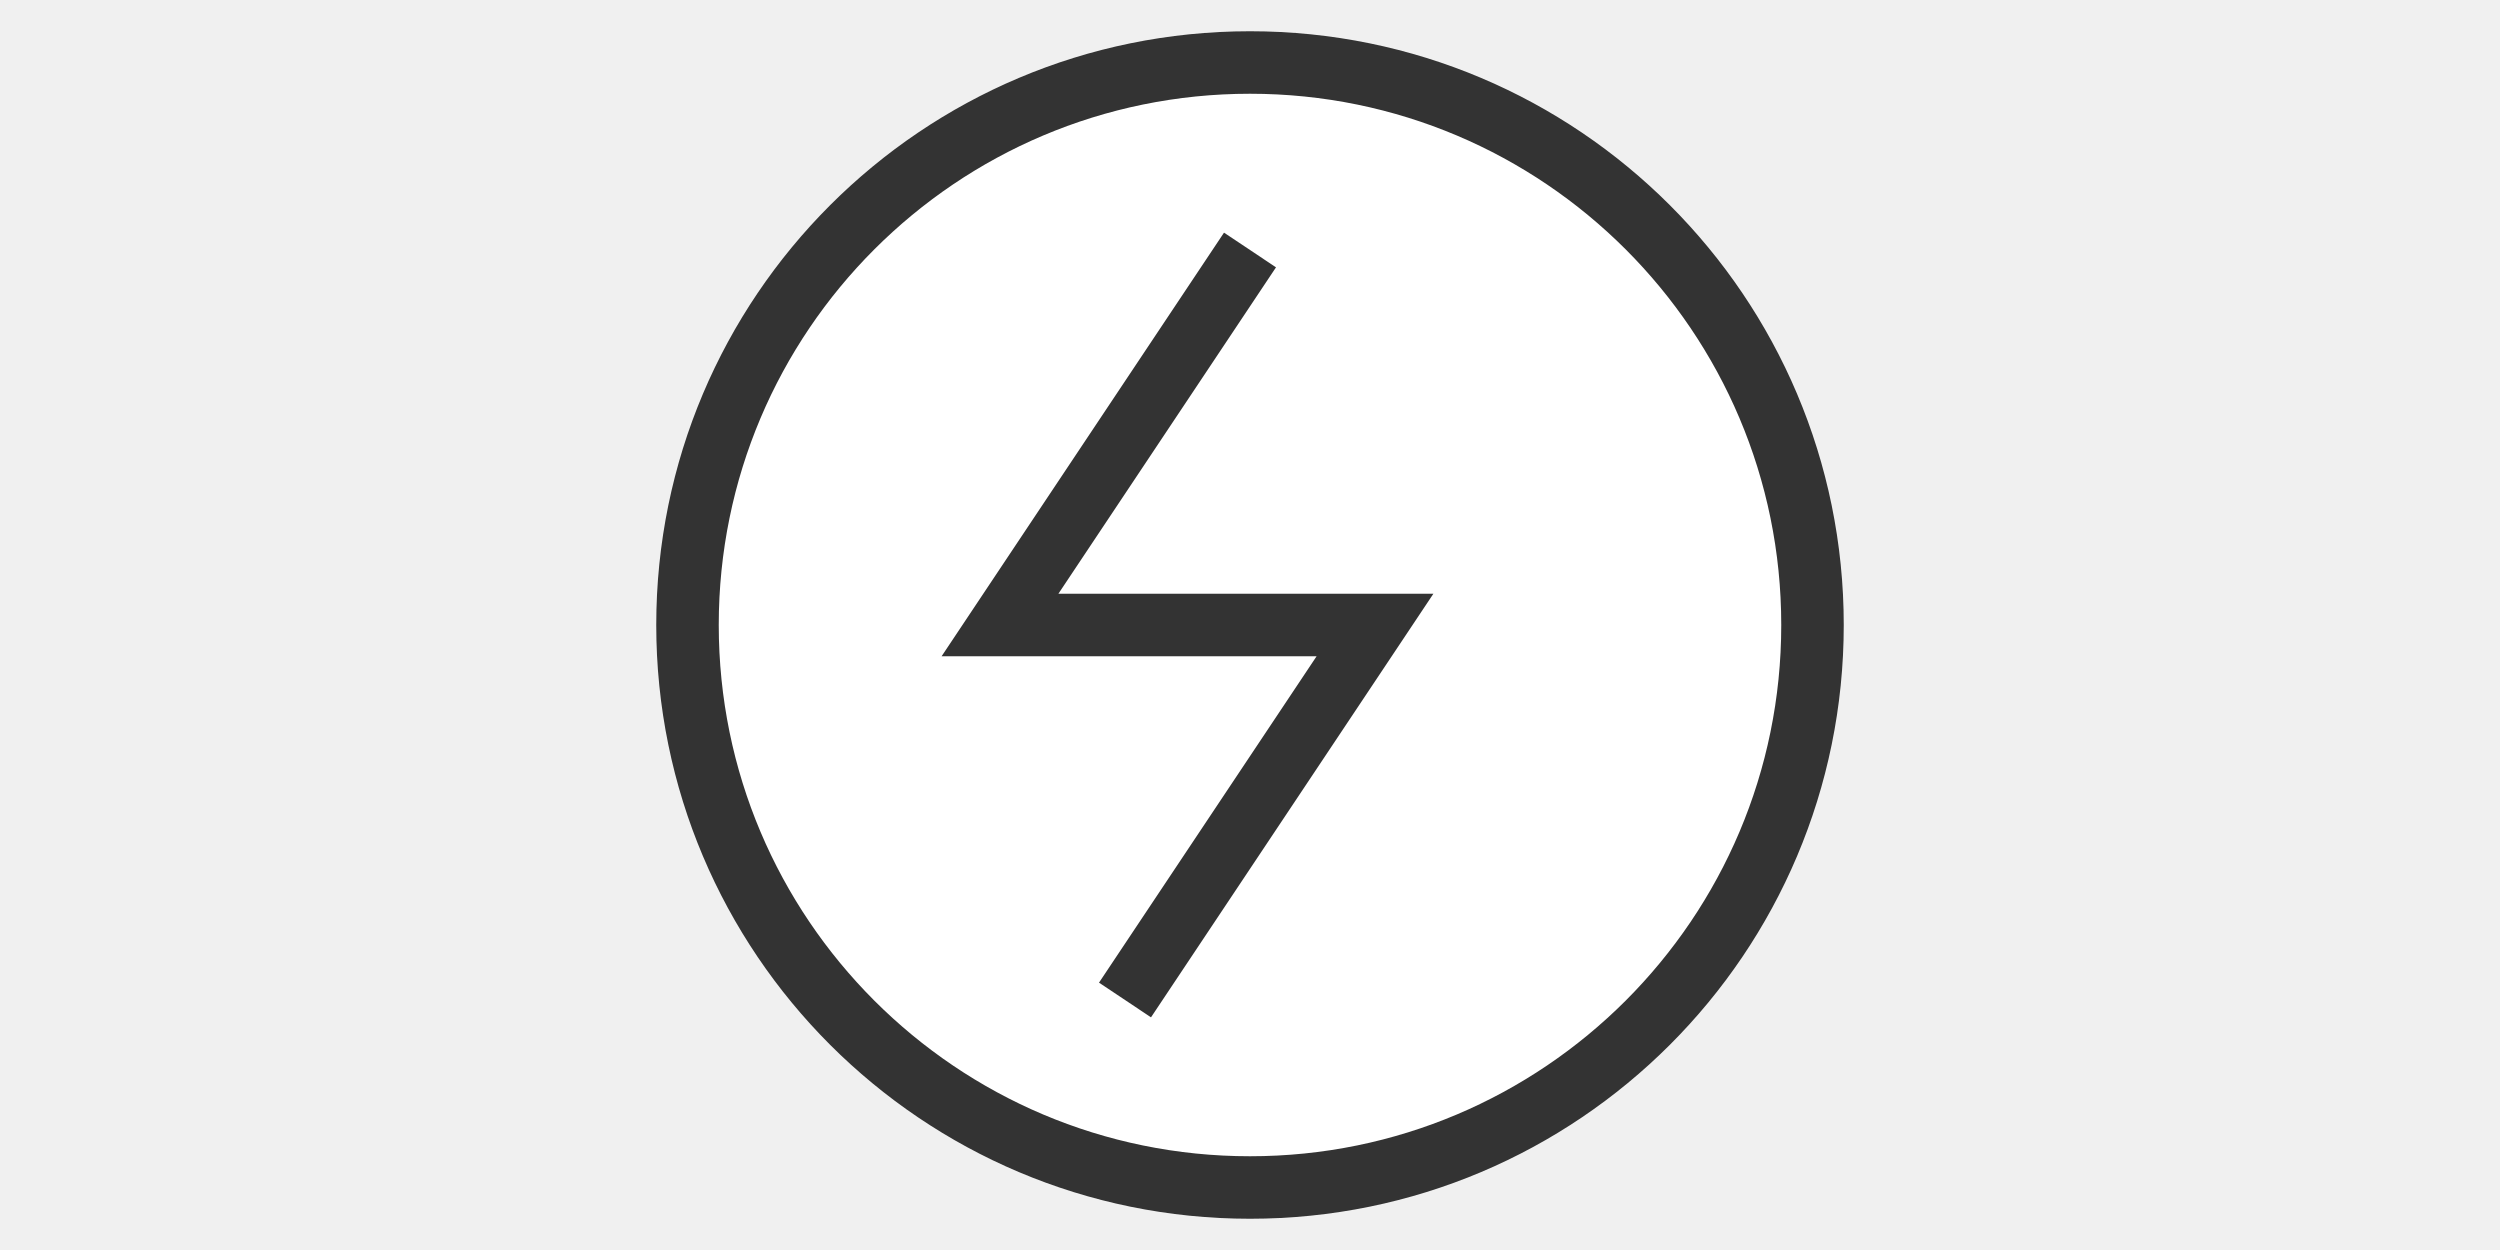
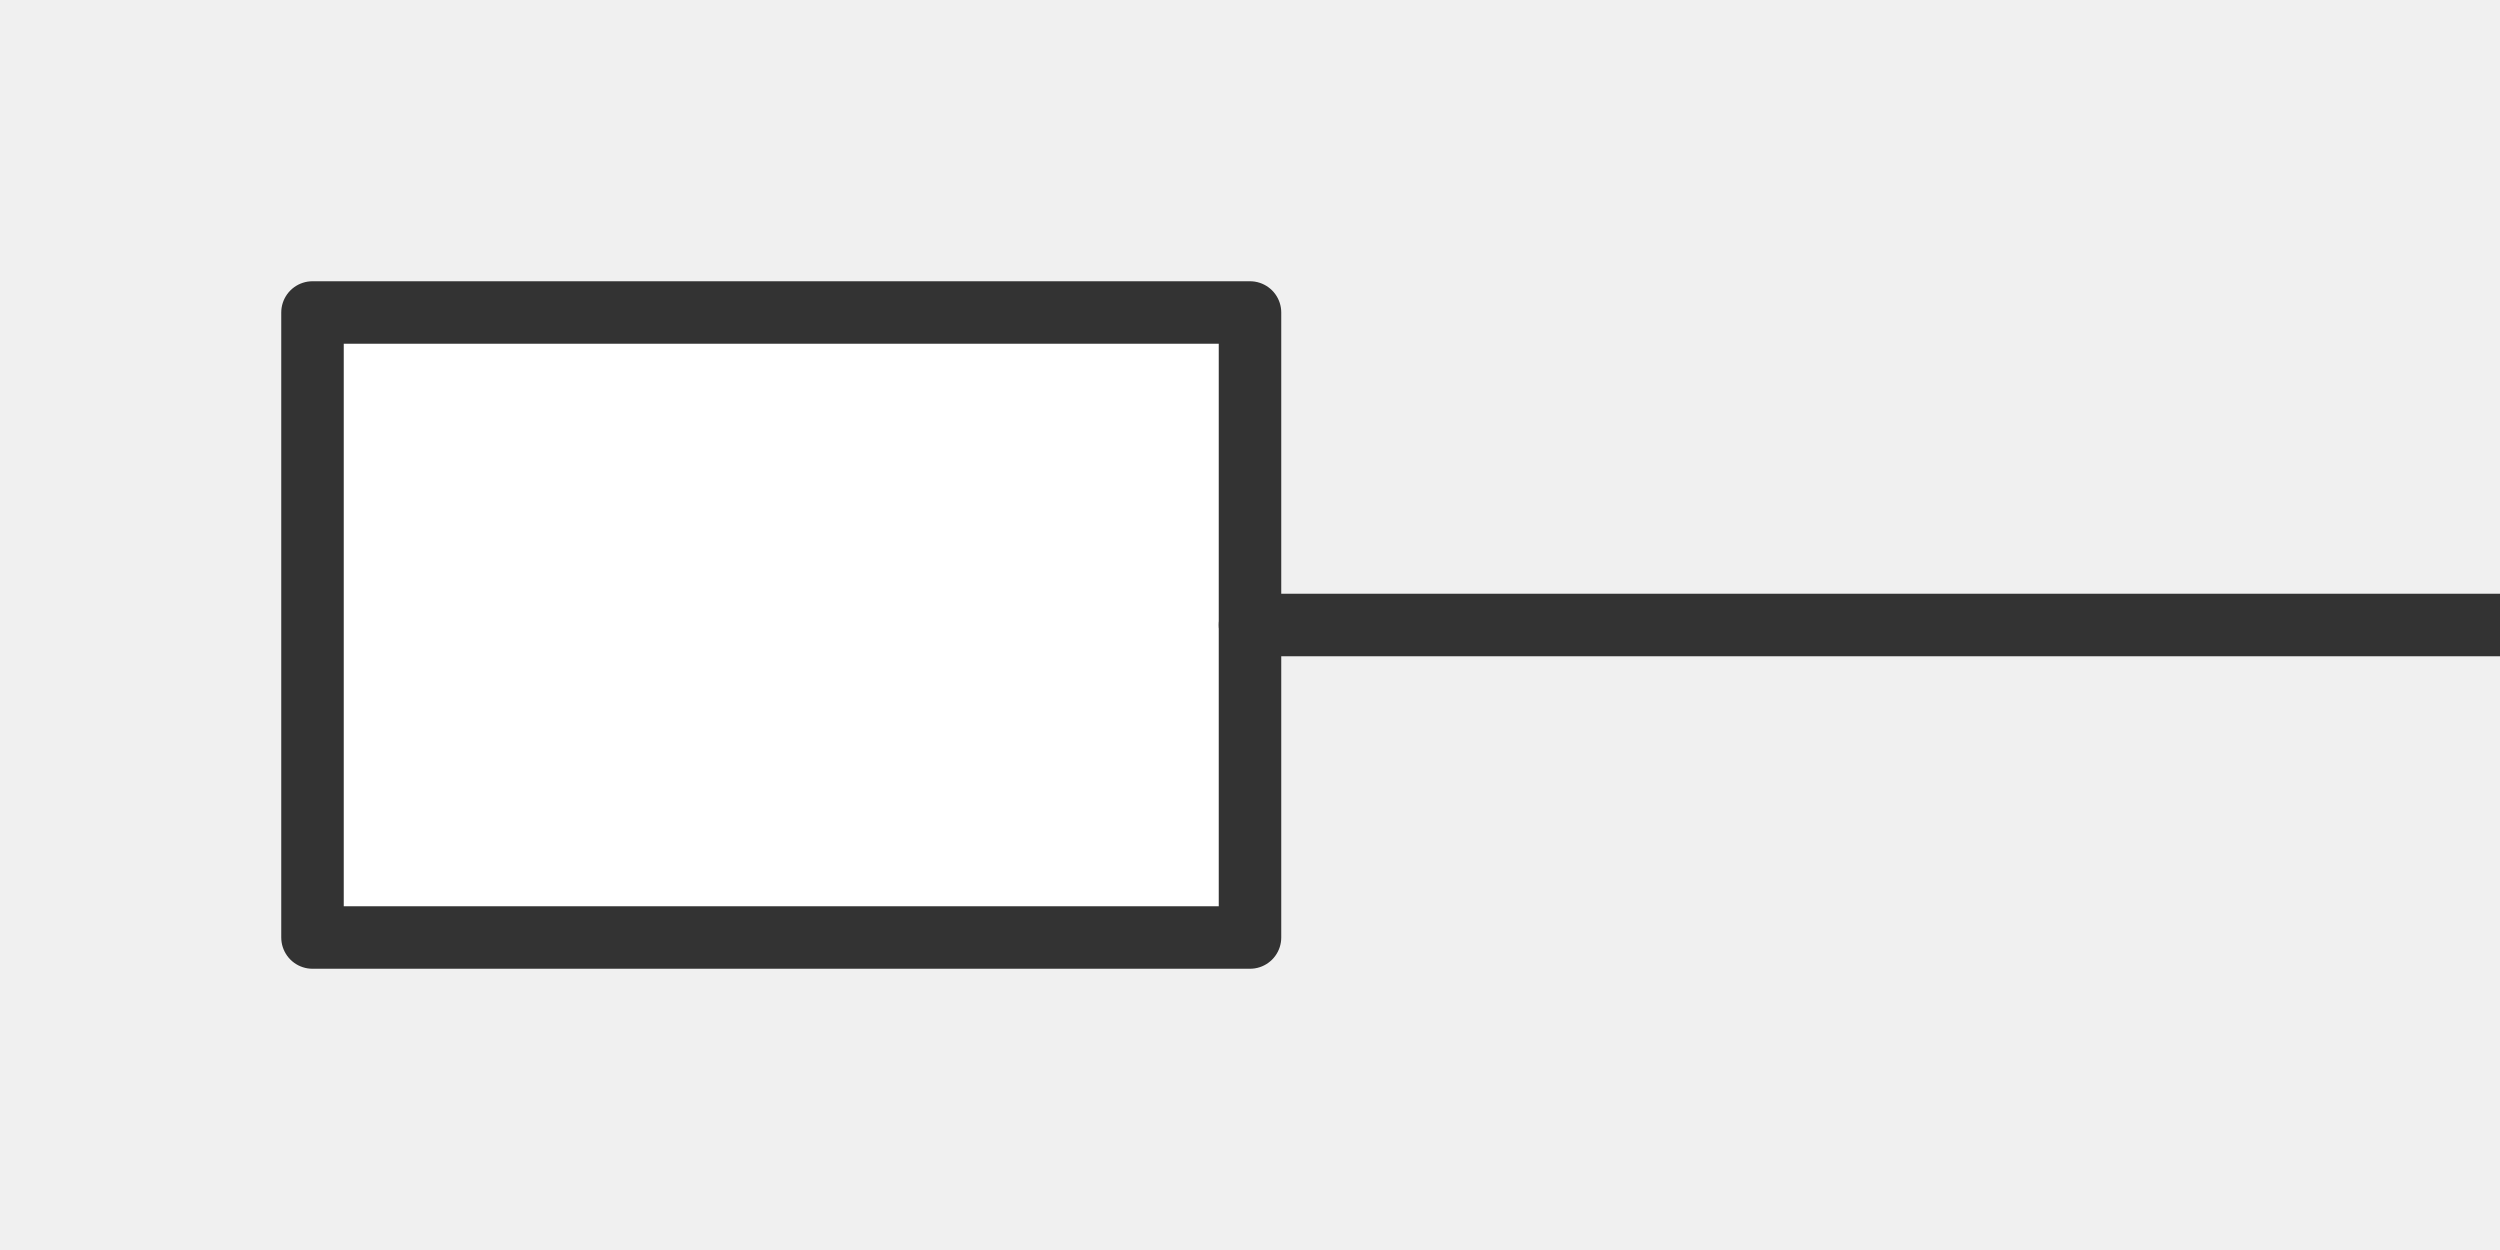
- <svg xmlns="http://www.w3.org/2000/svg" id="icon" viewBox="0 0 80 40">
-   <circle cx="40" cy="20" r="18" fill="#fff" stroke="#333" stroke-width="2" />
-   <polyline points="40 8 32 20 44 20 36 32" fill="none" stroke="#333" stroke-width="2" />
+ <svg xmlns="http://www.w3.org/2000/svg" viewBox="0 0 80 40">
+   <g fill="none" stroke="#333" stroke-width="2" stroke-linecap="round" stroke-linejoin="round">
+     <rect x="10" y="10" width="30" height="20" fill="#fff" />
+     <line x1="40" y1="20" x2="80" y2="20" />
+   </g>
</svg>
